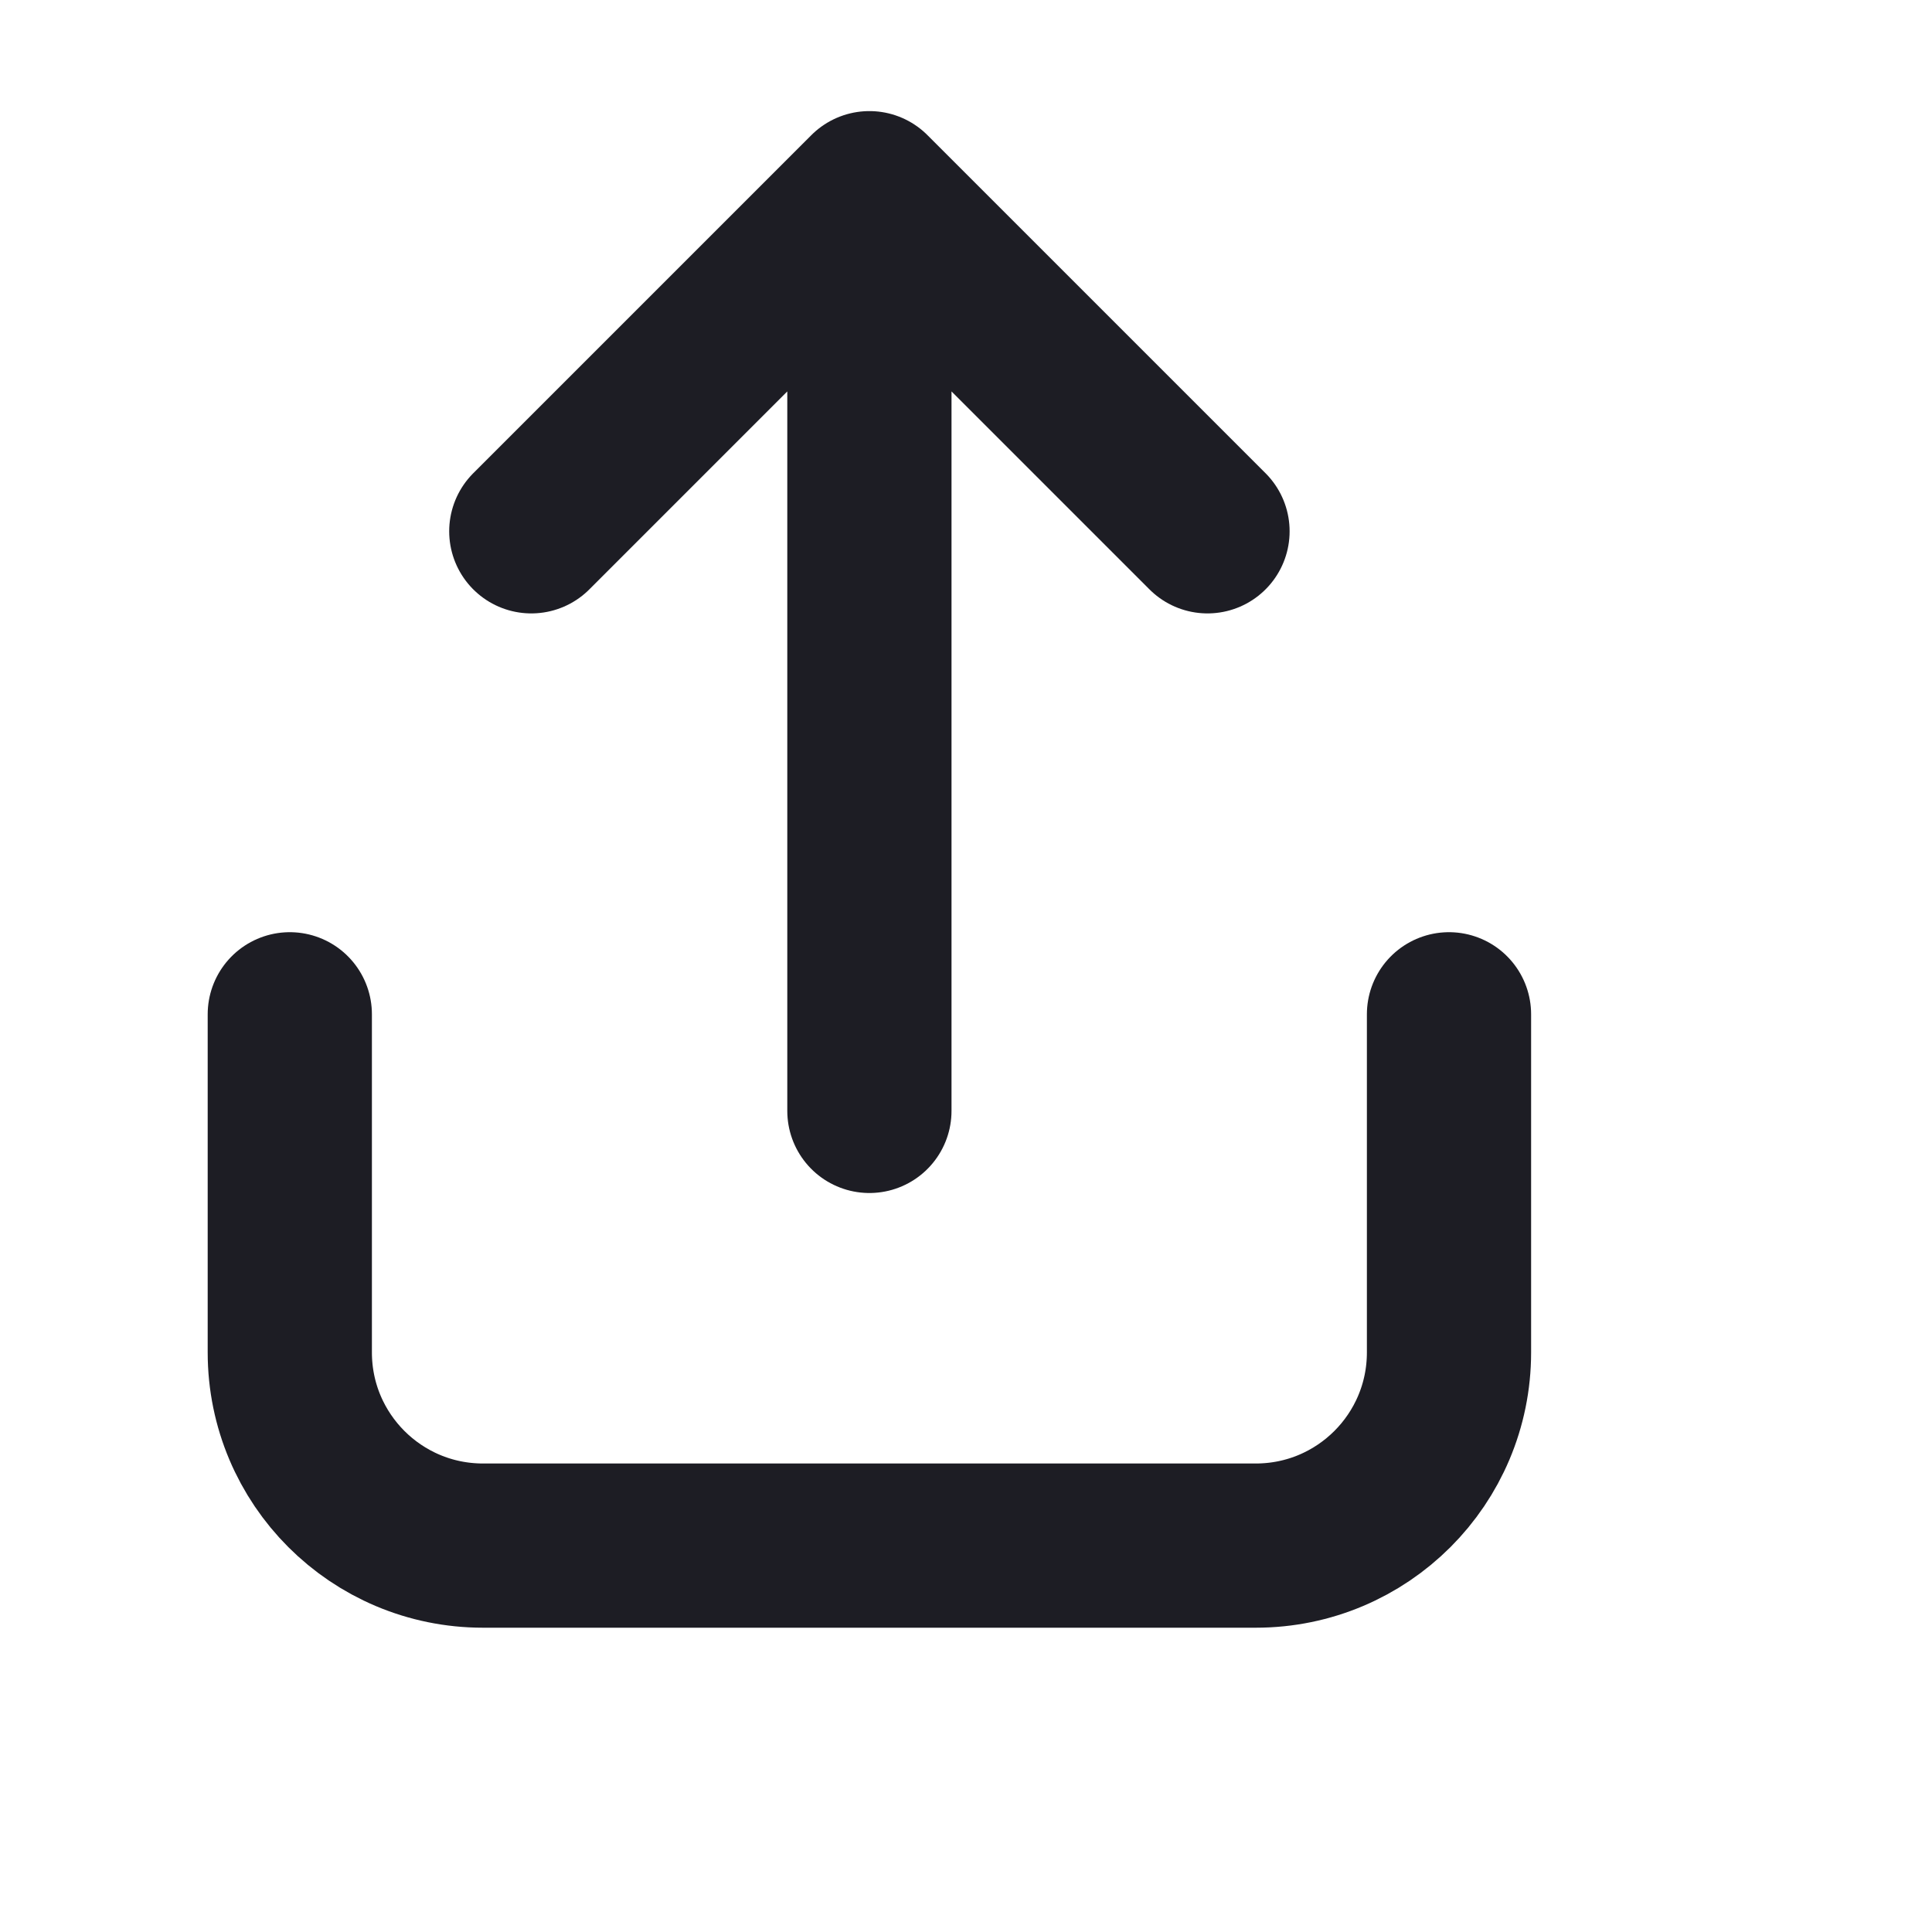
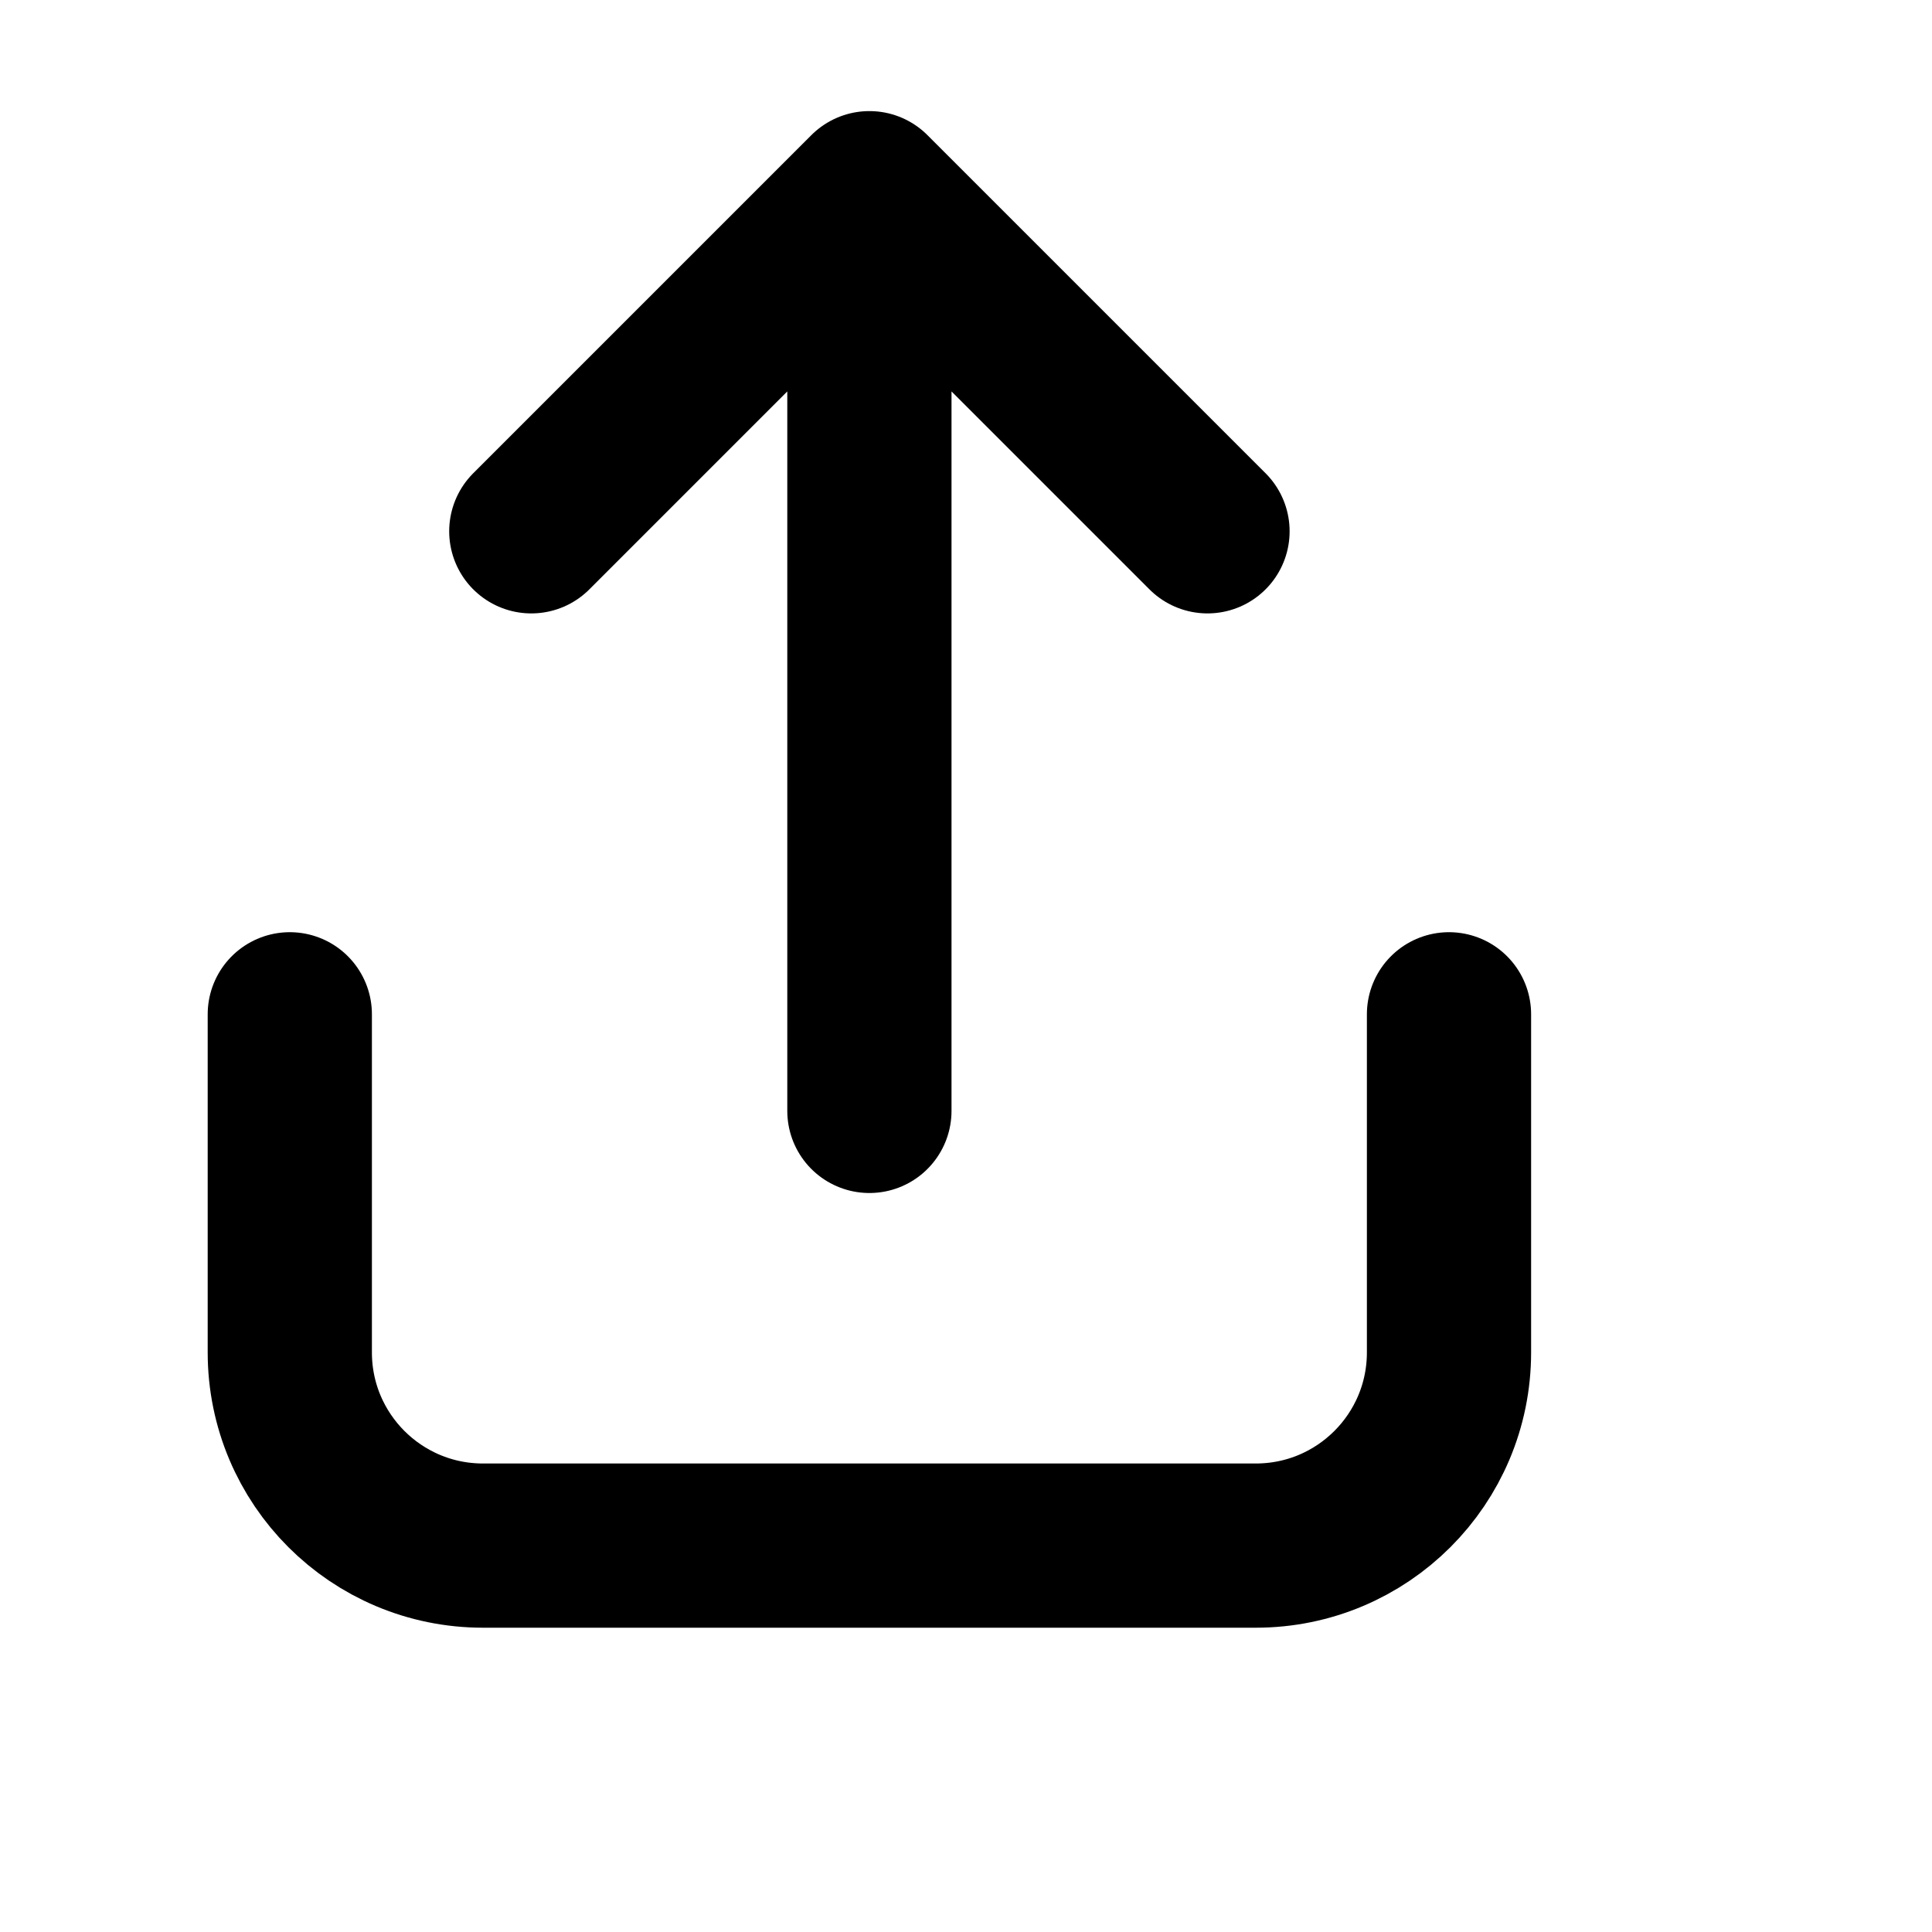
<svg xmlns="http://www.w3.org/2000/svg" preserveAspectRatio="none" overflow="visible" style="display: block;" width="20" height="20" viewBox="0 0 20 20" fill="none">
  <g id="leading-icon">
-     <path id="Vector" d="M9 11.5V2M12.5 5.5L9 2L5.5 5.5M3 10.5V14C3 15.105 3.895 16 5 16H13C14.105 16 15 15.105 15 14V10.5" stroke="#1D1D24" stroke-width="1.7" stroke-linecap="round" stroke-linejoin="round" />
+     <path id="Vector" d="M9 11.5V2M12.5 5.5L9 2L5.5 5.5M3 10.5V14C3 15.105 3.895 16 5 16H13C14.105 16 15 15.105 15 14V10.5" stroke="currentColor" stroke-width="1.7" stroke-linecap="round" stroke-linejoin="round" />
  </g>
</svg>
